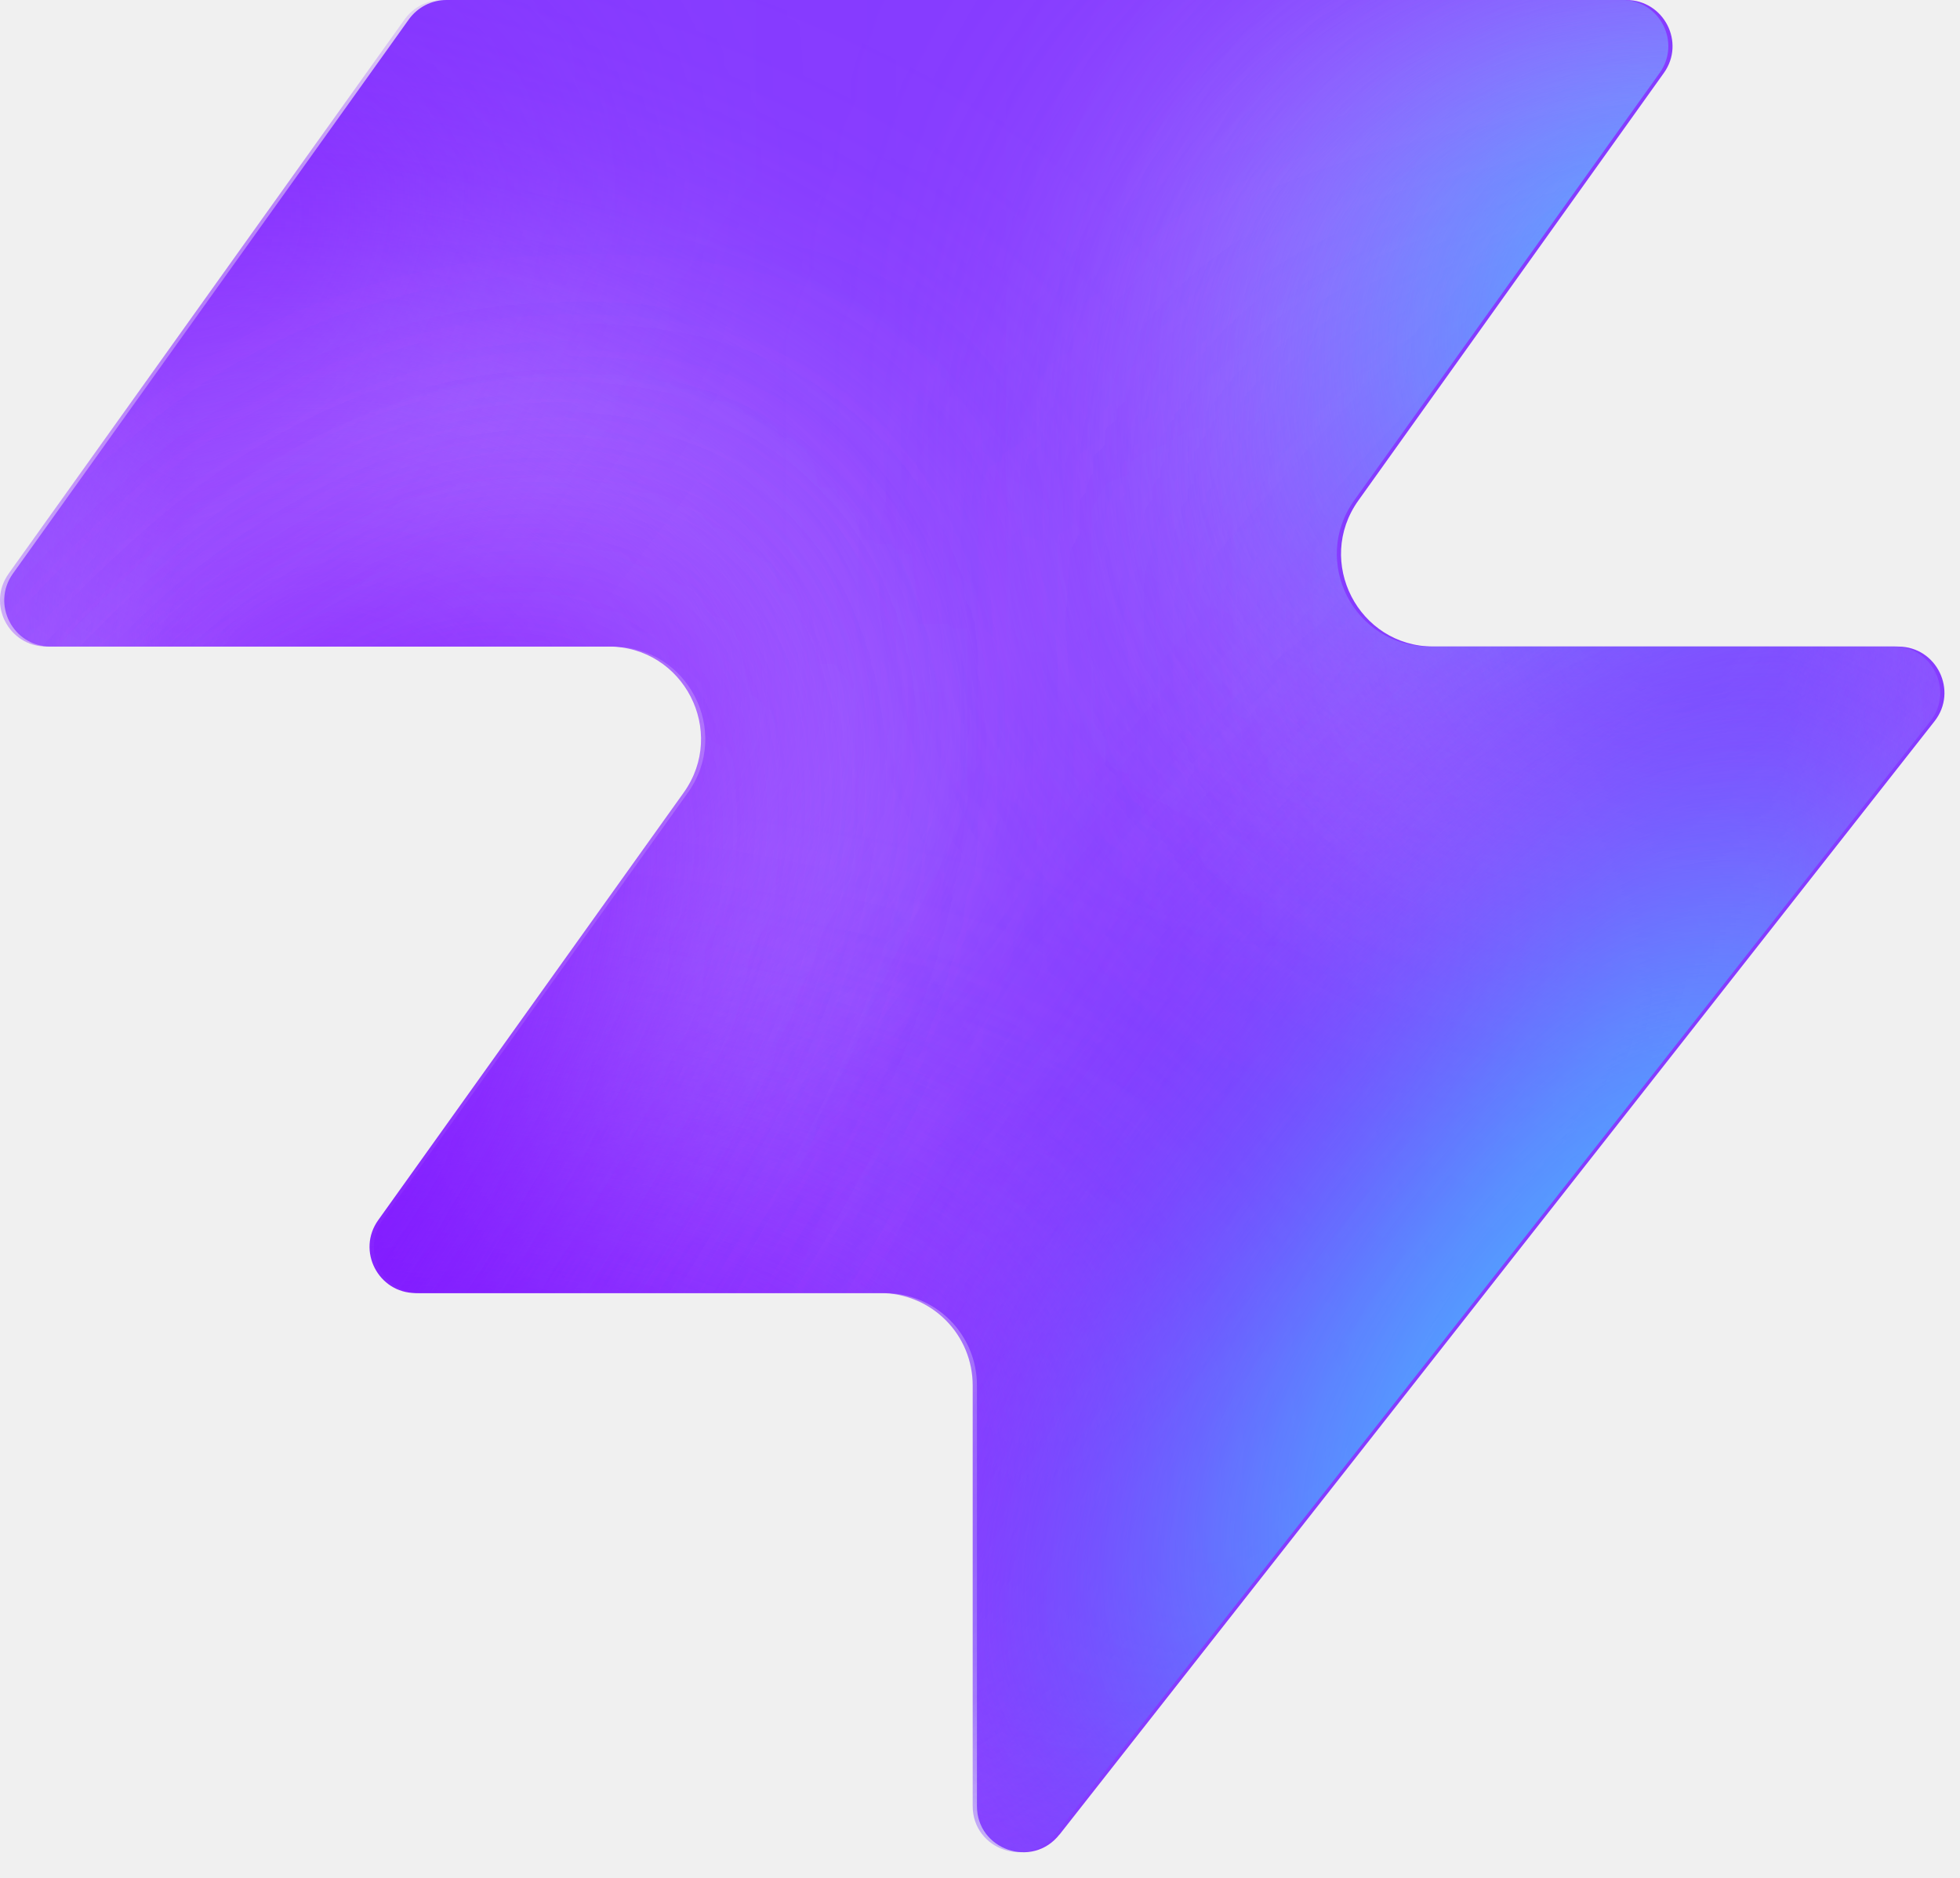
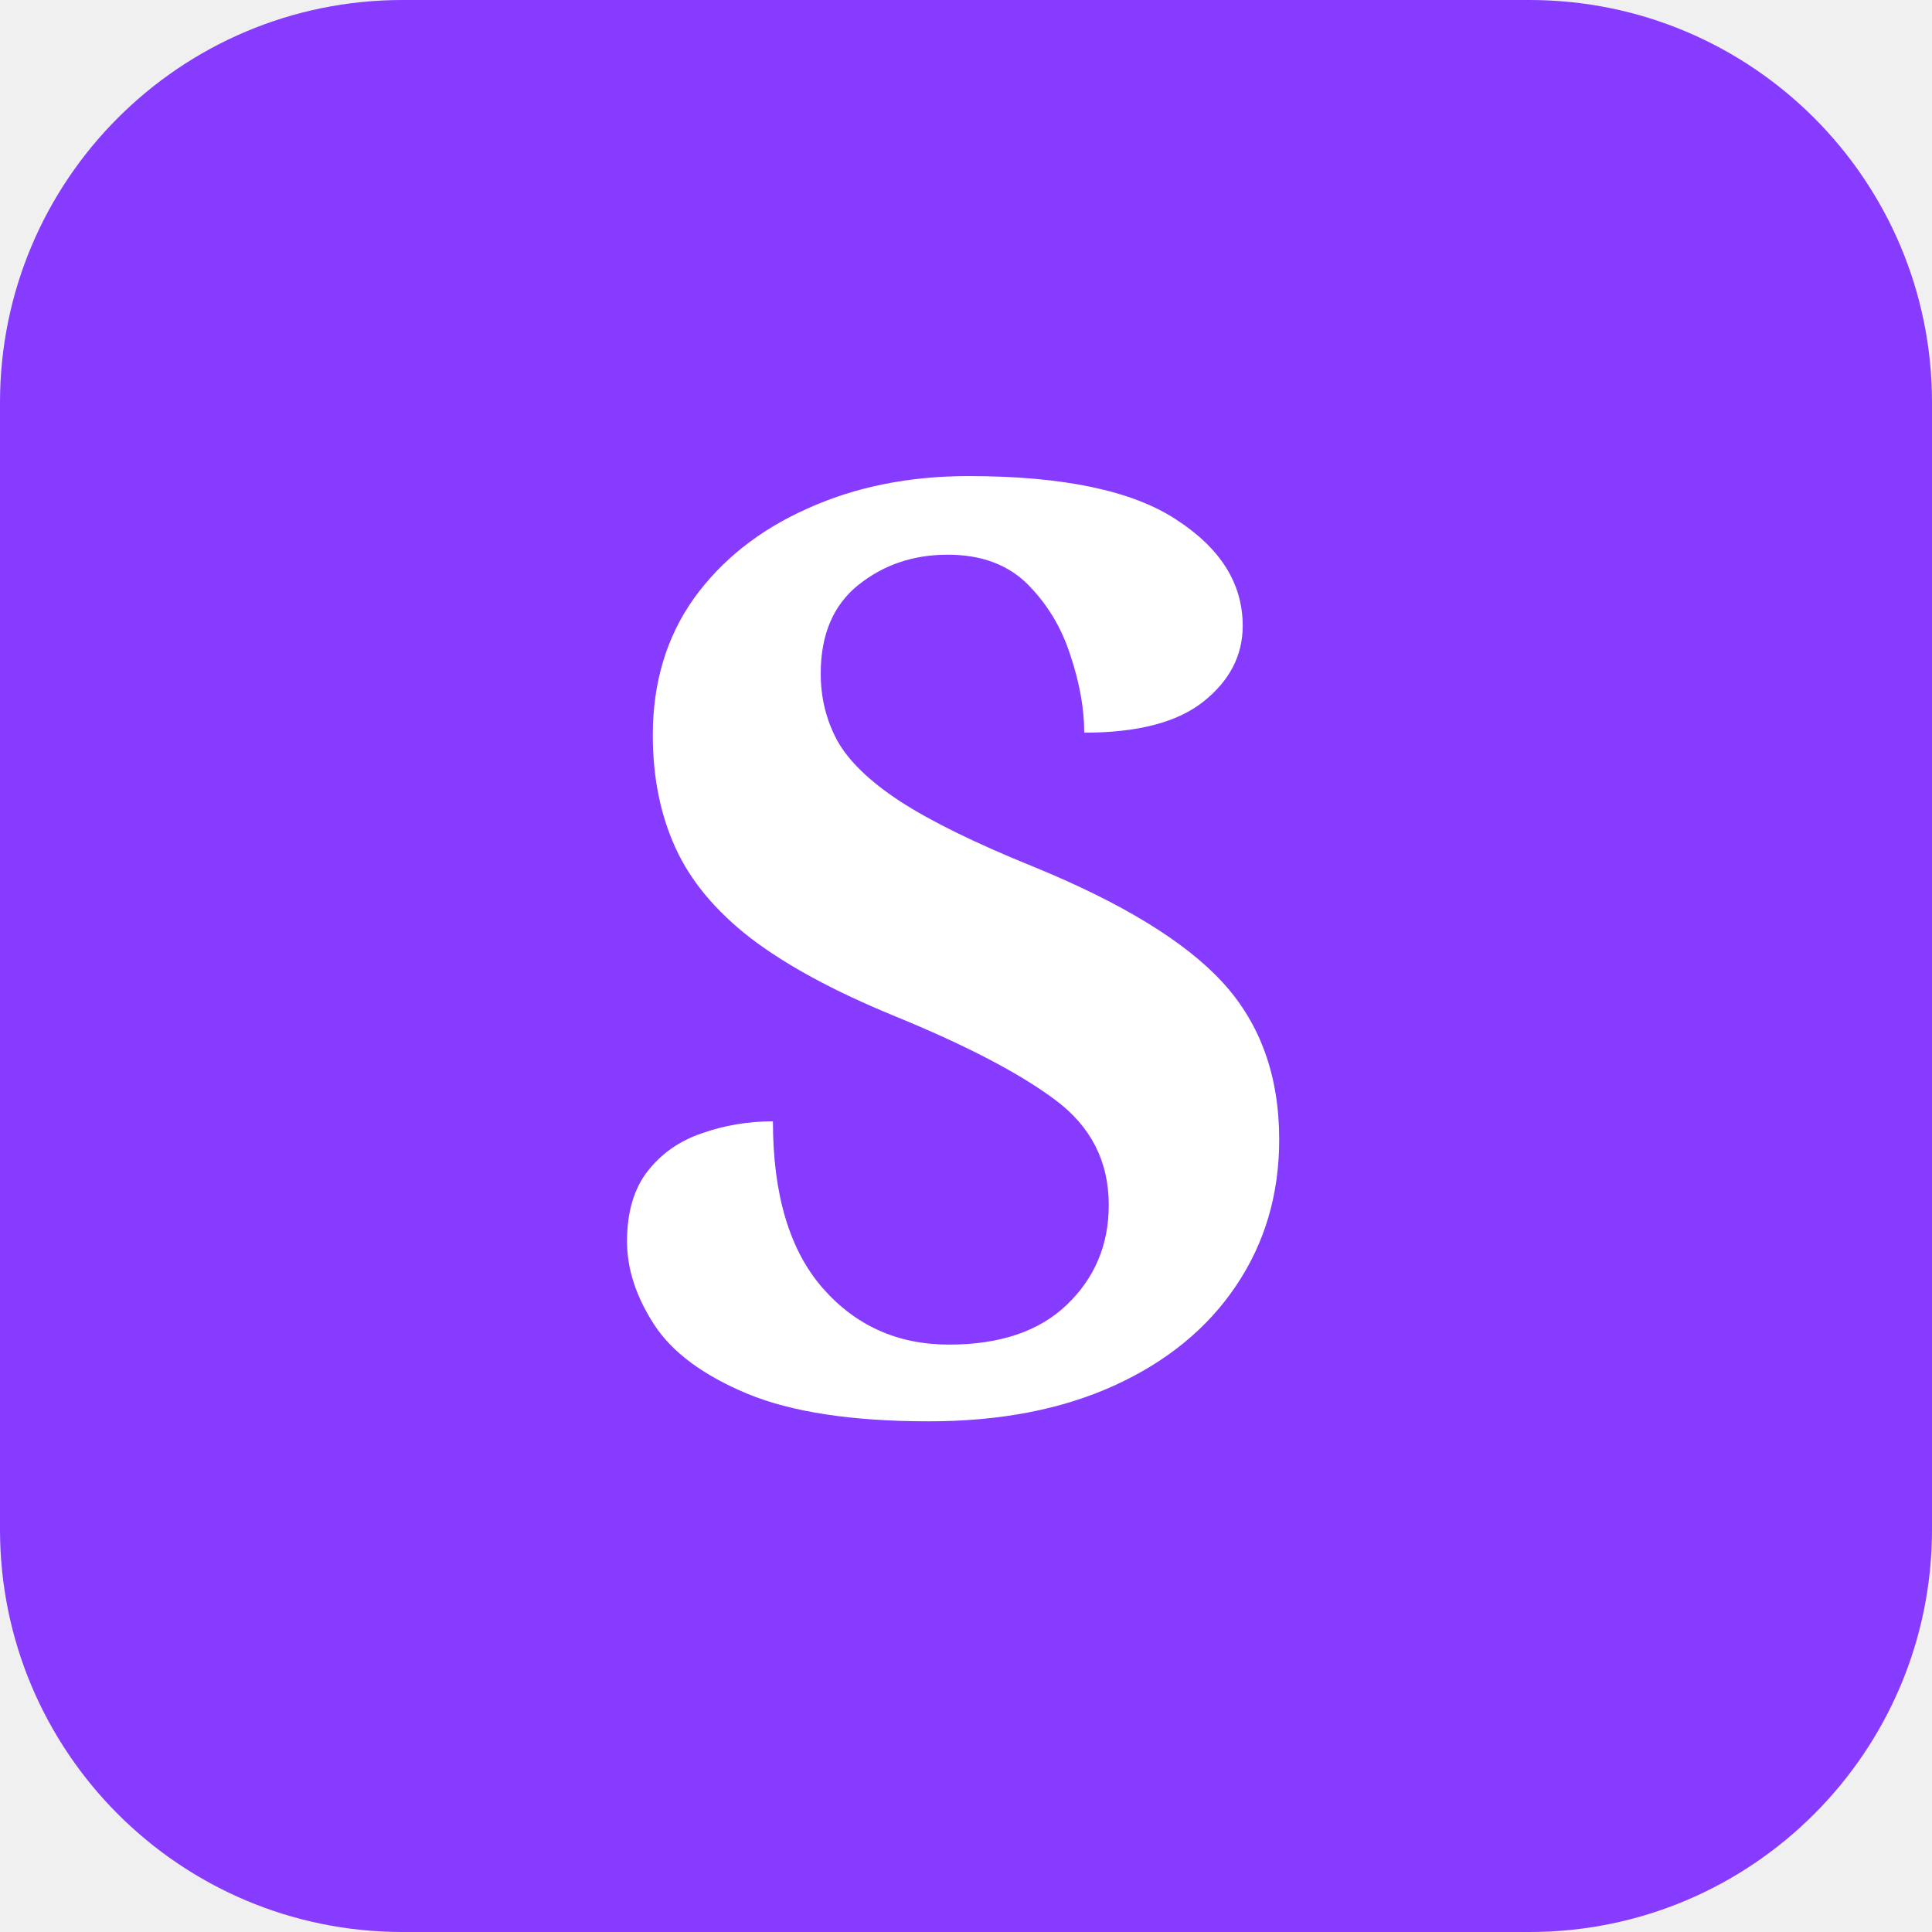
- <svg xmlns="http://www.w3.org/2000/svg" width="48" height="46" fill="none" viewBox="0 0 48 46">
-   <path fill="#863bff" d="M25.946 44.938c-.664.845-2.021.375-2.021-.698V33.937a2.26 2.26 0 0 0-2.262-2.262H10.287c-.92 0-1.456-1.04-.92-1.788l7.48-10.471c1.07-1.497 0-3.578-1.842-3.578H1.237c-.92 0-1.456-1.04-.92-1.788L10.013.474c.214-.297.556-.474.92-.474h28.894c.92 0 1.456 1.04.92 1.788l-7.48 10.471c-1.07 1.498 0 3.579 1.842 3.579h11.377c.943 0 1.473 1.088.89 1.83L25.947 44.94z" style="fill:#863bff;fill:color(display-p3 .525 .23 1);fill-opacity:1" />
-   <mask id="a" width="48" height="46" x="0" y="0" maskUnits="userSpaceOnUse" style="mask-type:alpha">
-     <path fill="#000" d="M25.842 44.938c-.664.844-2.021.375-2.021-.698V33.937a2.26 2.26 0 0 0-2.262-2.262H10.183c-.92 0-1.456-1.04-.92-1.788l7.48-10.471c1.07-1.498 0-3.579-1.842-3.579H1.133c-.92 0-1.456-1.04-.92-1.787L9.91.473c.214-.297.556-.474.92-.474h28.894c.92 0 1.456 1.04.92 1.788l-7.48 10.471c-1.07 1.498 0 3.578 1.842 3.578h11.377c.943 0 1.473 1.088.89 1.832L25.843 44.94z" style="fill:#000;fill-opacity:1" />
-   </mask>
-   <g mask="url(#a)">
-     <g filter="url(#b)">
-       <ellipse cx="5.508" cy="14.704" fill="#ede6ff" rx="5.508" ry="14.704" style="fill:#ede6ff;fill:color(display-p3 .927 .903 1);fill-opacity:1" transform="matrix(.00324 1 1 -.00324 -4.47 31.516)" />
-     </g>
-     <g filter="url(#c)">
-       <ellipse cx="10.399" cy="29.851" fill="#ede6ff" rx="10.399" ry="29.851" style="fill:#ede6ff;fill:color(display-p3 .927 .903 1);fill-opacity:1" transform="matrix(.00324 1 1 -.00324 -39.328 7.883)" />
-     </g>
-     <g filter="url(#d)">
-       <ellipse cx="5.508" cy="30.487" fill="#7e14ff" rx="5.508" ry="30.487" style="fill:#7e14ff;fill:color(display-p3 .492 .077 1);fill-opacity:1" transform="rotate(89.814 -25.913 -14.639)scale(1 -1)" />
-     </g>
-     <g filter="url(#e)">
-       <ellipse cx="5.508" cy="30.599" fill="#7e14ff" rx="5.508" ry="30.599" style="fill:#7e14ff;fill:color(display-p3 .492 .077 1);fill-opacity:1" transform="rotate(89.814 -32.644 -3.334)scale(1 -1)" />
-     </g>
-     <g filter="url(#f)">
-       <ellipse cx="5.508" cy="30.599" fill="#7e14ff" rx="5.508" ry="30.599" style="fill:#7e14ff;fill:color(display-p3 .492 .077 1);fill-opacity:1" transform="matrix(.00324 1 1 -.00324 -34.34 30.47)" />
-     </g>
-     <g filter="url(#g)">
-       <ellipse cx="14.072" cy="22.078" fill="#ede6ff" rx="14.072" ry="22.078" style="fill:#ede6ff;fill:color(display-p3 .927 .903 1);fill-opacity:1" transform="rotate(93.35 24.506 48.493)scale(-1 1)" />
-     </g>
-     <g filter="url(#h)">
-       <ellipse cx="3.47" cy="21.501" fill="#7e14ff" rx="3.47" ry="21.501" style="fill:#7e14ff;fill:color(display-p3 .492 .077 1);fill-opacity:1" transform="rotate(89.009 28.708 47.59)scale(-1 1)" />
-     </g>
-     <g filter="url(#i)">
-       <ellipse cx="3.47" cy="21.501" fill="#7e14ff" rx="3.47" ry="21.501" style="fill:#7e14ff;fill:color(display-p3 .492 .077 1);fill-opacity:1" transform="rotate(89.009 28.708 47.59)scale(-1 1)" />
-     </g>
-     <g filter="url(#j)">
-       <ellipse cx=".387" cy="8.972" fill="#7e14ff" rx="4.407" ry="29.108" style="fill:#7e14ff;fill:color(display-p3 .492 .077 1);fill-opacity:1" transform="rotate(39.51 .387 8.972)" />
-     </g>
-     <g filter="url(#k)">
-       <ellipse cx="47.523" cy="-6.092" fill="#7e14ff" rx="4.407" ry="29.108" style="fill:#7e14ff;fill:color(display-p3 .492 .077 1);fill-opacity:1" transform="rotate(37.892 47.523 -6.092)" />
-     </g>
-     <g filter="url(#l)">
-       <ellipse cx="41.412" cy="6.333" fill="#47bfff" rx="5.971" ry="9.665" style="fill:#47bfff;fill:color(display-p3 .28 .748 1);fill-opacity:1" transform="rotate(37.892 41.412 6.333)" />
-     </g>
-     <g filter="url(#m)">
-       <ellipse cx="-1.879" cy="38.332" fill="#7e14ff" rx="4.407" ry="29.108" style="fill:#7e14ff;fill:color(display-p3 .492 .077 1);fill-opacity:1" transform="rotate(37.892 -1.88 38.332)" />
-     </g>
-     <g filter="url(#n)">
-       <ellipse cx="-1.879" cy="38.332" fill="#7e14ff" rx="4.407" ry="29.108" style="fill:#7e14ff;fill:color(display-p3 .492 .077 1);fill-opacity:1" transform="rotate(37.892 -1.88 38.332)" />
-     </g>
-     <g filter="url(#o)">
-       <ellipse cx="35.651" cy="29.907" fill="#7e14ff" rx="4.407" ry="29.108" style="fill:#7e14ff;fill:color(display-p3 .492 .077 1);fill-opacity:1" transform="rotate(37.892 35.651 29.907)" />
-     </g>
-     <g filter="url(#p)">
-       <ellipse cx="38.418" cy="32.4" fill="#47bfff" rx="5.971" ry="15.297" style="fill:#47bfff;fill:color(display-p3 .28 .748 1);fill-opacity:1" transform="rotate(37.892 38.418 32.4)" />
-     </g>
-   </g>
-   <defs>
-     <filter id="b" width="60.045" height="41.654" x="-19.77" y="16.149" color-interpolation-filters="sRGB" filterUnits="userSpaceOnUse">
-       <feFlood flood-opacity="0" result="BackgroundImageFix" />
-       <feBlend in="SourceGraphic" in2="BackgroundImageFix" result="shape" />
-       <feGaussianBlur result="effect1_foregroundBlur_2002_17158" stdDeviation="7.659" />
-     </filter>
-     <filter id="c" width="90.34" height="51.437" x="-54.613" y="-7.533" color-interpolation-filters="sRGB" filterUnits="userSpaceOnUse">
-       <feFlood flood-opacity="0" result="BackgroundImageFix" />
-       <feBlend in="SourceGraphic" in2="BackgroundImageFix" result="shape" />
-       <feGaussianBlur result="effect1_foregroundBlur_2002_17158" stdDeviation="7.659" />
-     </filter>
-     <filter id="d" width="79.355" height="29.4" x="-49.64" y="2.03" color-interpolation-filters="sRGB" filterUnits="userSpaceOnUse">
-       <feFlood flood-opacity="0" result="BackgroundImageFix" />
-       <feBlend in="SourceGraphic" in2="BackgroundImageFix" result="shape" />
-       <feGaussianBlur result="effect1_foregroundBlur_2002_17158" stdDeviation="4.596" />
-     </filter>
-     <filter id="e" width="79.579" height="29.4" x="-45.045" y="20.029" color-interpolation-filters="sRGB" filterUnits="userSpaceOnUse">
-       <feFlood flood-opacity="0" result="BackgroundImageFix" />
-       <feBlend in="SourceGraphic" in2="BackgroundImageFix" result="shape" />
-       <feGaussianBlur result="effect1_foregroundBlur_2002_17158" stdDeviation="4.596" />
-     </filter>
-     <filter id="f" width="79.579" height="29.4" x="-43.513" y="21.178" color-interpolation-filters="sRGB" filterUnits="userSpaceOnUse">
-       <feFlood flood-opacity="0" result="BackgroundImageFix" />
-       <feBlend in="SourceGraphic" in2="BackgroundImageFix" result="shape" />
-       <feGaussianBlur result="effect1_foregroundBlur_2002_17158" stdDeviation="4.596" />
-     </filter>
-     <filter id="g" width="74.749" height="58.852" x="15.756" y="-17.901" color-interpolation-filters="sRGB" filterUnits="userSpaceOnUse">
-       <feFlood flood-opacity="0" result="BackgroundImageFix" />
-       <feBlend in="SourceGraphic" in2="BackgroundImageFix" result="shape" />
-       <feGaussianBlur result="effect1_foregroundBlur_2002_17158" stdDeviation="7.659" />
-     </filter>
-     <filter id="h" width="61.377" height="25.362" x="23.548" y="2.284" color-interpolation-filters="sRGB" filterUnits="userSpaceOnUse">
-       <feFlood flood-opacity="0" result="BackgroundImageFix" />
-       <feBlend in="SourceGraphic" in2="BackgroundImageFix" result="shape" />
-       <feGaussianBlur result="effect1_foregroundBlur_2002_17158" stdDeviation="4.596" />
-     </filter>
-     <filter id="i" width="61.377" height="25.362" x="23.548" y="2.284" color-interpolation-filters="sRGB" filterUnits="userSpaceOnUse">
-       <feFlood flood-opacity="0" result="BackgroundImageFix" />
-       <feBlend in="SourceGraphic" in2="BackgroundImageFix" result="shape" />
-       <feGaussianBlur result="effect1_foregroundBlur_2002_17158" stdDeviation="4.596" />
-     </filter>
-     <filter id="j" width="56.045" height="63.649" x="-27.636" y="-22.853" color-interpolation-filters="sRGB" filterUnits="userSpaceOnUse">
-       <feFlood flood-opacity="0" result="BackgroundImageFix" />
-       <feBlend in="SourceGraphic" in2="BackgroundImageFix" result="shape" />
-       <feGaussianBlur result="effect1_foregroundBlur_2002_17158" stdDeviation="4.596" />
-     </filter>
-     <filter id="k" width="54.814" height="64.646" x="20.116" y="-38.415" color-interpolation-filters="sRGB" filterUnits="userSpaceOnUse">
-       <feFlood flood-opacity="0" result="BackgroundImageFix" />
-       <feBlend in="SourceGraphic" in2="BackgroundImageFix" result="shape" />
-       <feGaussianBlur result="effect1_foregroundBlur_2002_17158" stdDeviation="4.596" />
-     </filter>
-     <filter id="l" width="33.541" height="35.313" x="24.641" y="-11.323" color-interpolation-filters="sRGB" filterUnits="userSpaceOnUse">
-       <feFlood flood-opacity="0" result="BackgroundImageFix" />
-       <feBlend in="SourceGraphic" in2="BackgroundImageFix" result="shape" />
-       <feGaussianBlur result="effect1_foregroundBlur_2002_17158" stdDeviation="4.596" />
-     </filter>
-     <filter id="m" width="54.814" height="64.646" x="-29.286" y="6.009" color-interpolation-filters="sRGB" filterUnits="userSpaceOnUse">
-       <feFlood flood-opacity="0" result="BackgroundImageFix" />
-       <feBlend in="SourceGraphic" in2="BackgroundImageFix" result="shape" />
-       <feGaussianBlur result="effect1_foregroundBlur_2002_17158" stdDeviation="4.596" />
-     </filter>
-     <filter id="n" width="54.814" height="64.646" x="-29.286" y="6.009" color-interpolation-filters="sRGB" filterUnits="userSpaceOnUse">
-       <feFlood flood-opacity="0" result="BackgroundImageFix" />
-       <feBlend in="SourceGraphic" in2="BackgroundImageFix" result="shape" />
-       <feGaussianBlur result="effect1_foregroundBlur_2002_17158" stdDeviation="4.596" />
-     </filter>
-     <filter id="o" width="54.814" height="64.646" x="8.244" y="-2.416" color-interpolation-filters="sRGB" filterUnits="userSpaceOnUse">
-       <feFlood flood-opacity="0" result="BackgroundImageFix" />
-       <feBlend in="SourceGraphic" in2="BackgroundImageFix" result="shape" />
-       <feGaussianBlur result="effect1_foregroundBlur_2002_17158" stdDeviation="4.596" />
-     </filter>
-     <filter id="p" width="39.409" height="43.623" x="18.713" y="10.588" color-interpolation-filters="sRGB" filterUnits="userSpaceOnUse">
-       <feFlood flood-opacity="0" result="BackgroundImageFix" />
-       <feBlend in="SourceGraphic" in2="BackgroundImageFix" result="shape" />
-       <feGaussianBlur result="effect1_foregroundBlur_2002_17158" stdDeviation="4.596" />
-     </filter>
-   </defs>
+ <svg xmlns="http://www.w3.org/2000/svg" width="48" height="48" viewBox="0 0 48 48">
+   <rect width="48" height="48" rx="10" fill="#863bff" />
+   <text x="24" y="35" font-family="Georgia, serif" font-size="32" font-weight="bold" fill="white" text-anchor="middle">S</text>
</svg>
